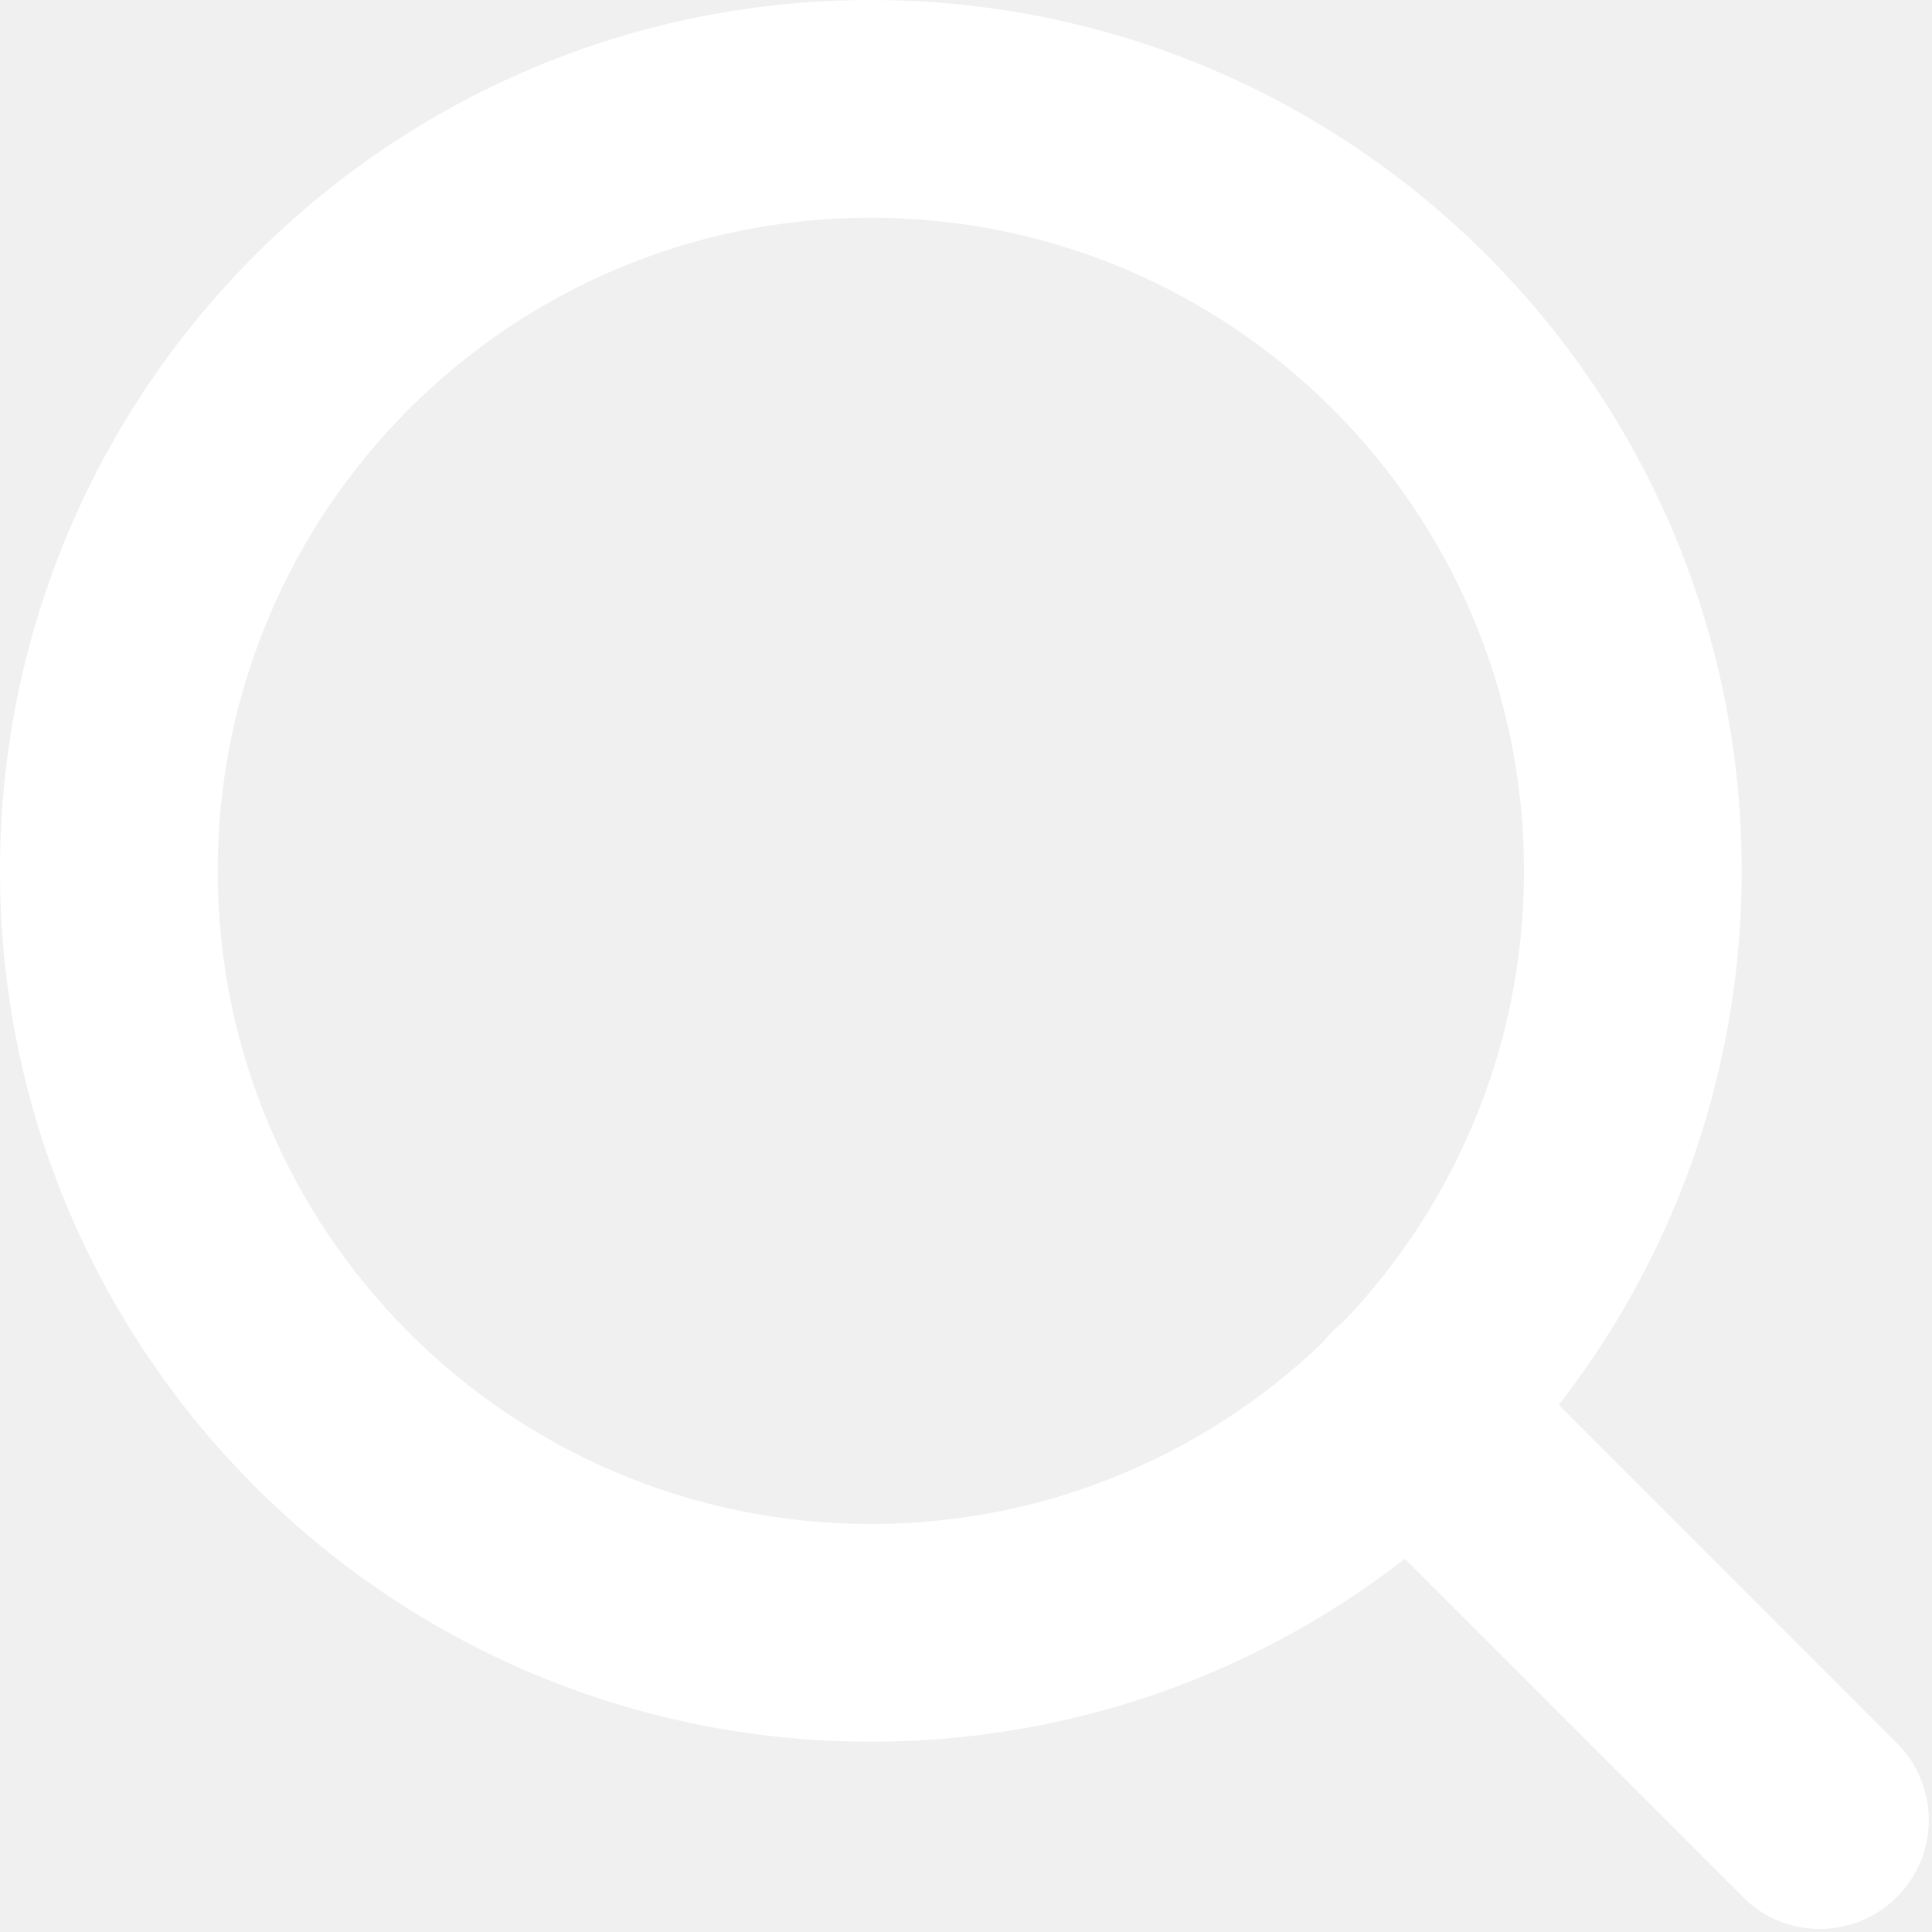
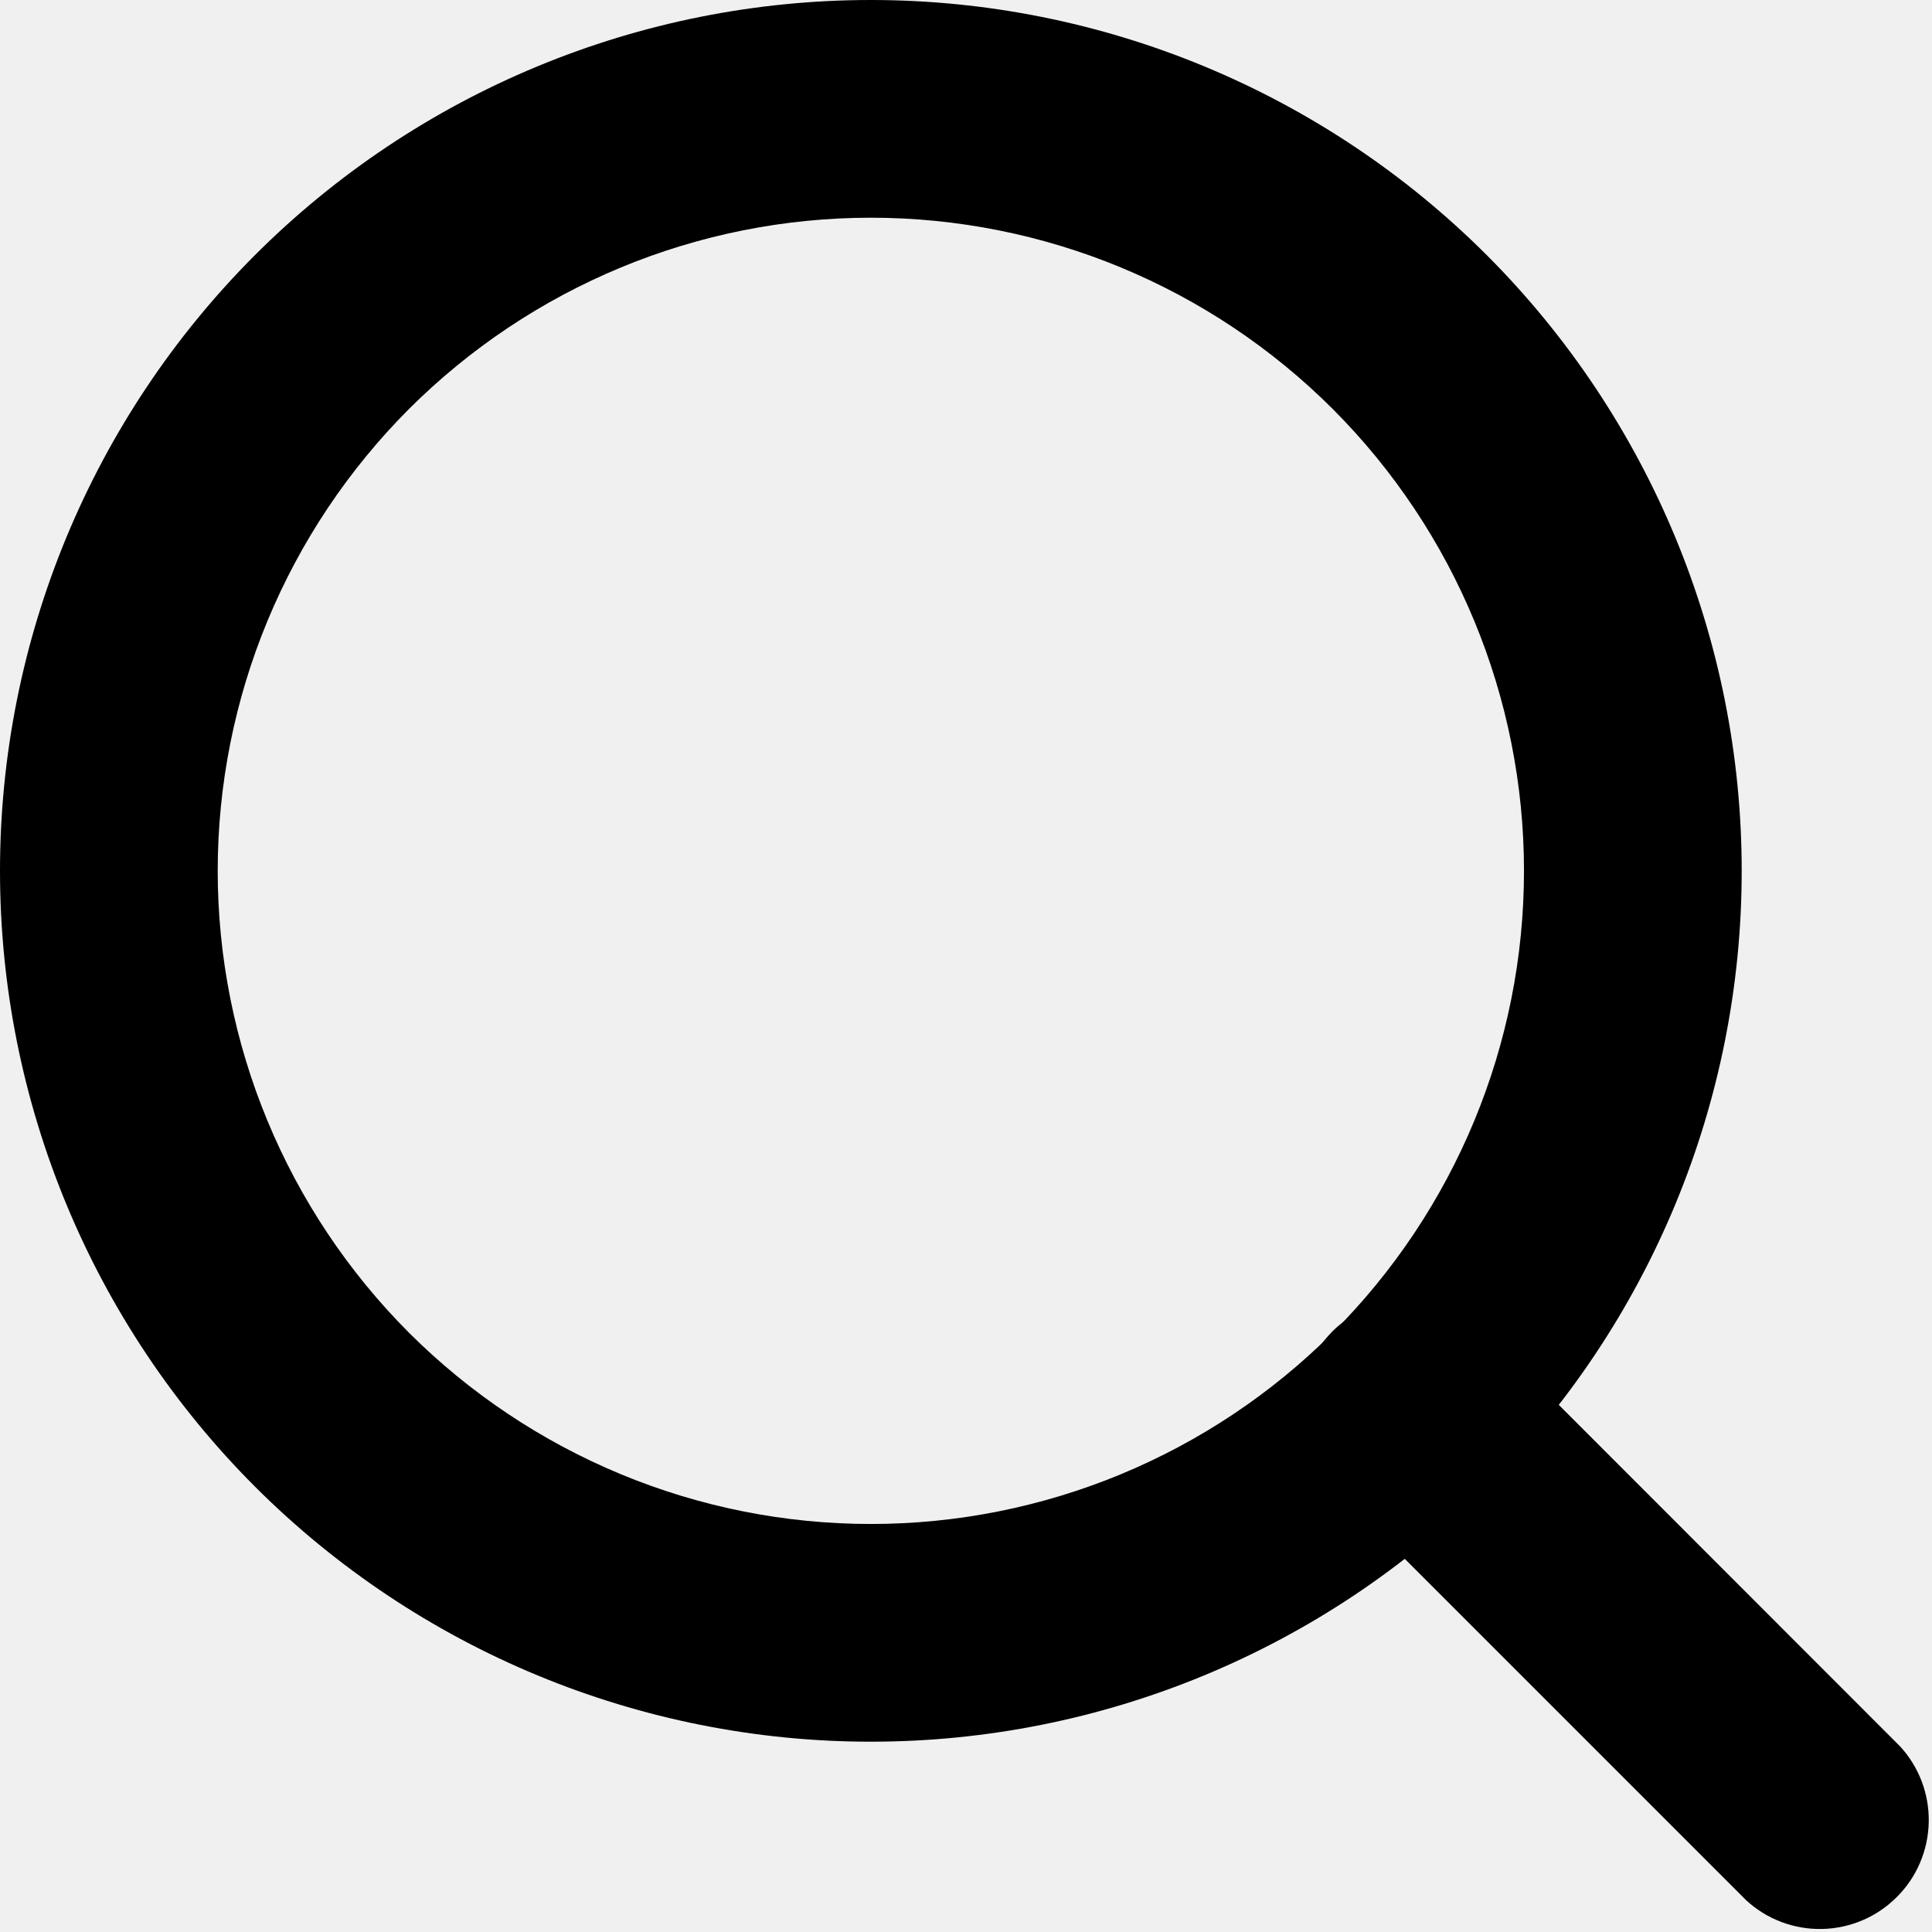
- <svg xmlns="http://www.w3.org/2000/svg" width="16" height="16" viewBox="0 0 16 16" fill="currentColor">
-   <g fill-rule="evenodd" clip-rule="evenodd">
-     <path d="M7.212 1.803a5.409 5.409 0 100 10.818 5.409 5.409 0 000-10.818zM0 7.212a7.212 7.212 0 1114.424 0A7.212 7.212 0 010 7.212z" fill="white" />
-     <path d="M11.03 11.03a.901.901 0 011.275 0l3.43 3.432a.902.902 0 01-1.274 1.275l-3.431-3.431a.901.901 0 010-1.275z" fill="white" />
-   </g>
-   <defs>
-     <clipPath id="sm-solid-search_svg__clip0">
-       <path d="M0 0h16v16H0z" />
-     </clipPath>
-   </defs>
+ <svg xmlns="http://www.w3.org/2000/svg" id="glass" width="16" height="16" viewBox="0 0 16 16">
+   <path fill-rule="evenodd" clip-rule="evenodd" d="M7.212 1.803C6.502 1.803 5.798 1.943 5.142 2.215C4.486 2.487 3.89 2.885 3.387 3.387C2.885 3.89 2.487 4.486 2.215 5.142C1.943 5.798 1.803 6.502 1.803 7.212C1.803 7.922 1.943 8.626 2.215 9.282C2.487 9.938 2.885 10.534 3.387 11.037C3.89 11.539 4.486 11.937 5.142 12.209C5.798 12.481 6.502 12.621 7.212 12.621C8.647 12.621 10.022 12.051 11.037 11.037C12.051 10.022 12.621 8.647 12.621 7.212C12.621 5.777 12.051 4.402 11.037 3.387C10.022 2.373 8.647 1.803 7.212 1.803V1.803ZM0 7.212C0 5.299 0.76 3.465 2.112 2.112C3.465 0.76 5.299 0 7.212 0C9.125 0 10.959 0.76 12.312 2.112C13.664 3.465 14.424 5.299 14.424 7.212C14.424 9.125 13.664 10.959 12.312 12.312C10.959 13.664 9.125 14.424 7.212 14.424C5.299 14.424 3.465 13.664 2.112 12.312C0.76 10.959 0 9.125 0 7.212H0Z" />
+   <path fill-rule="evenodd" clip-rule="evenodd" d="M11.03 11.03C11.114 10.946 11.213 10.88 11.322 10.834C11.432 10.789 11.549 10.766 11.667 10.766C11.786 10.766 11.903 10.789 12.012 10.834C12.122 10.88 12.221 10.946 12.305 11.03L15.735 14.462C15.893 14.633 15.978 14.859 15.973 15.091C15.968 15.324 15.874 15.546 15.709 15.71C15.545 15.875 15.323 15.97 15.09 15.975C14.858 15.98 14.632 15.895 14.461 15.737L11.03 12.306C10.946 12.222 10.88 12.123 10.834 12.014C10.789 11.904 10.766 11.787 10.766 11.668C10.766 11.55 10.789 11.433 10.834 11.323C10.88 11.214 10.946 11.115 11.03 11.031V11.03Z" />
</svg>
